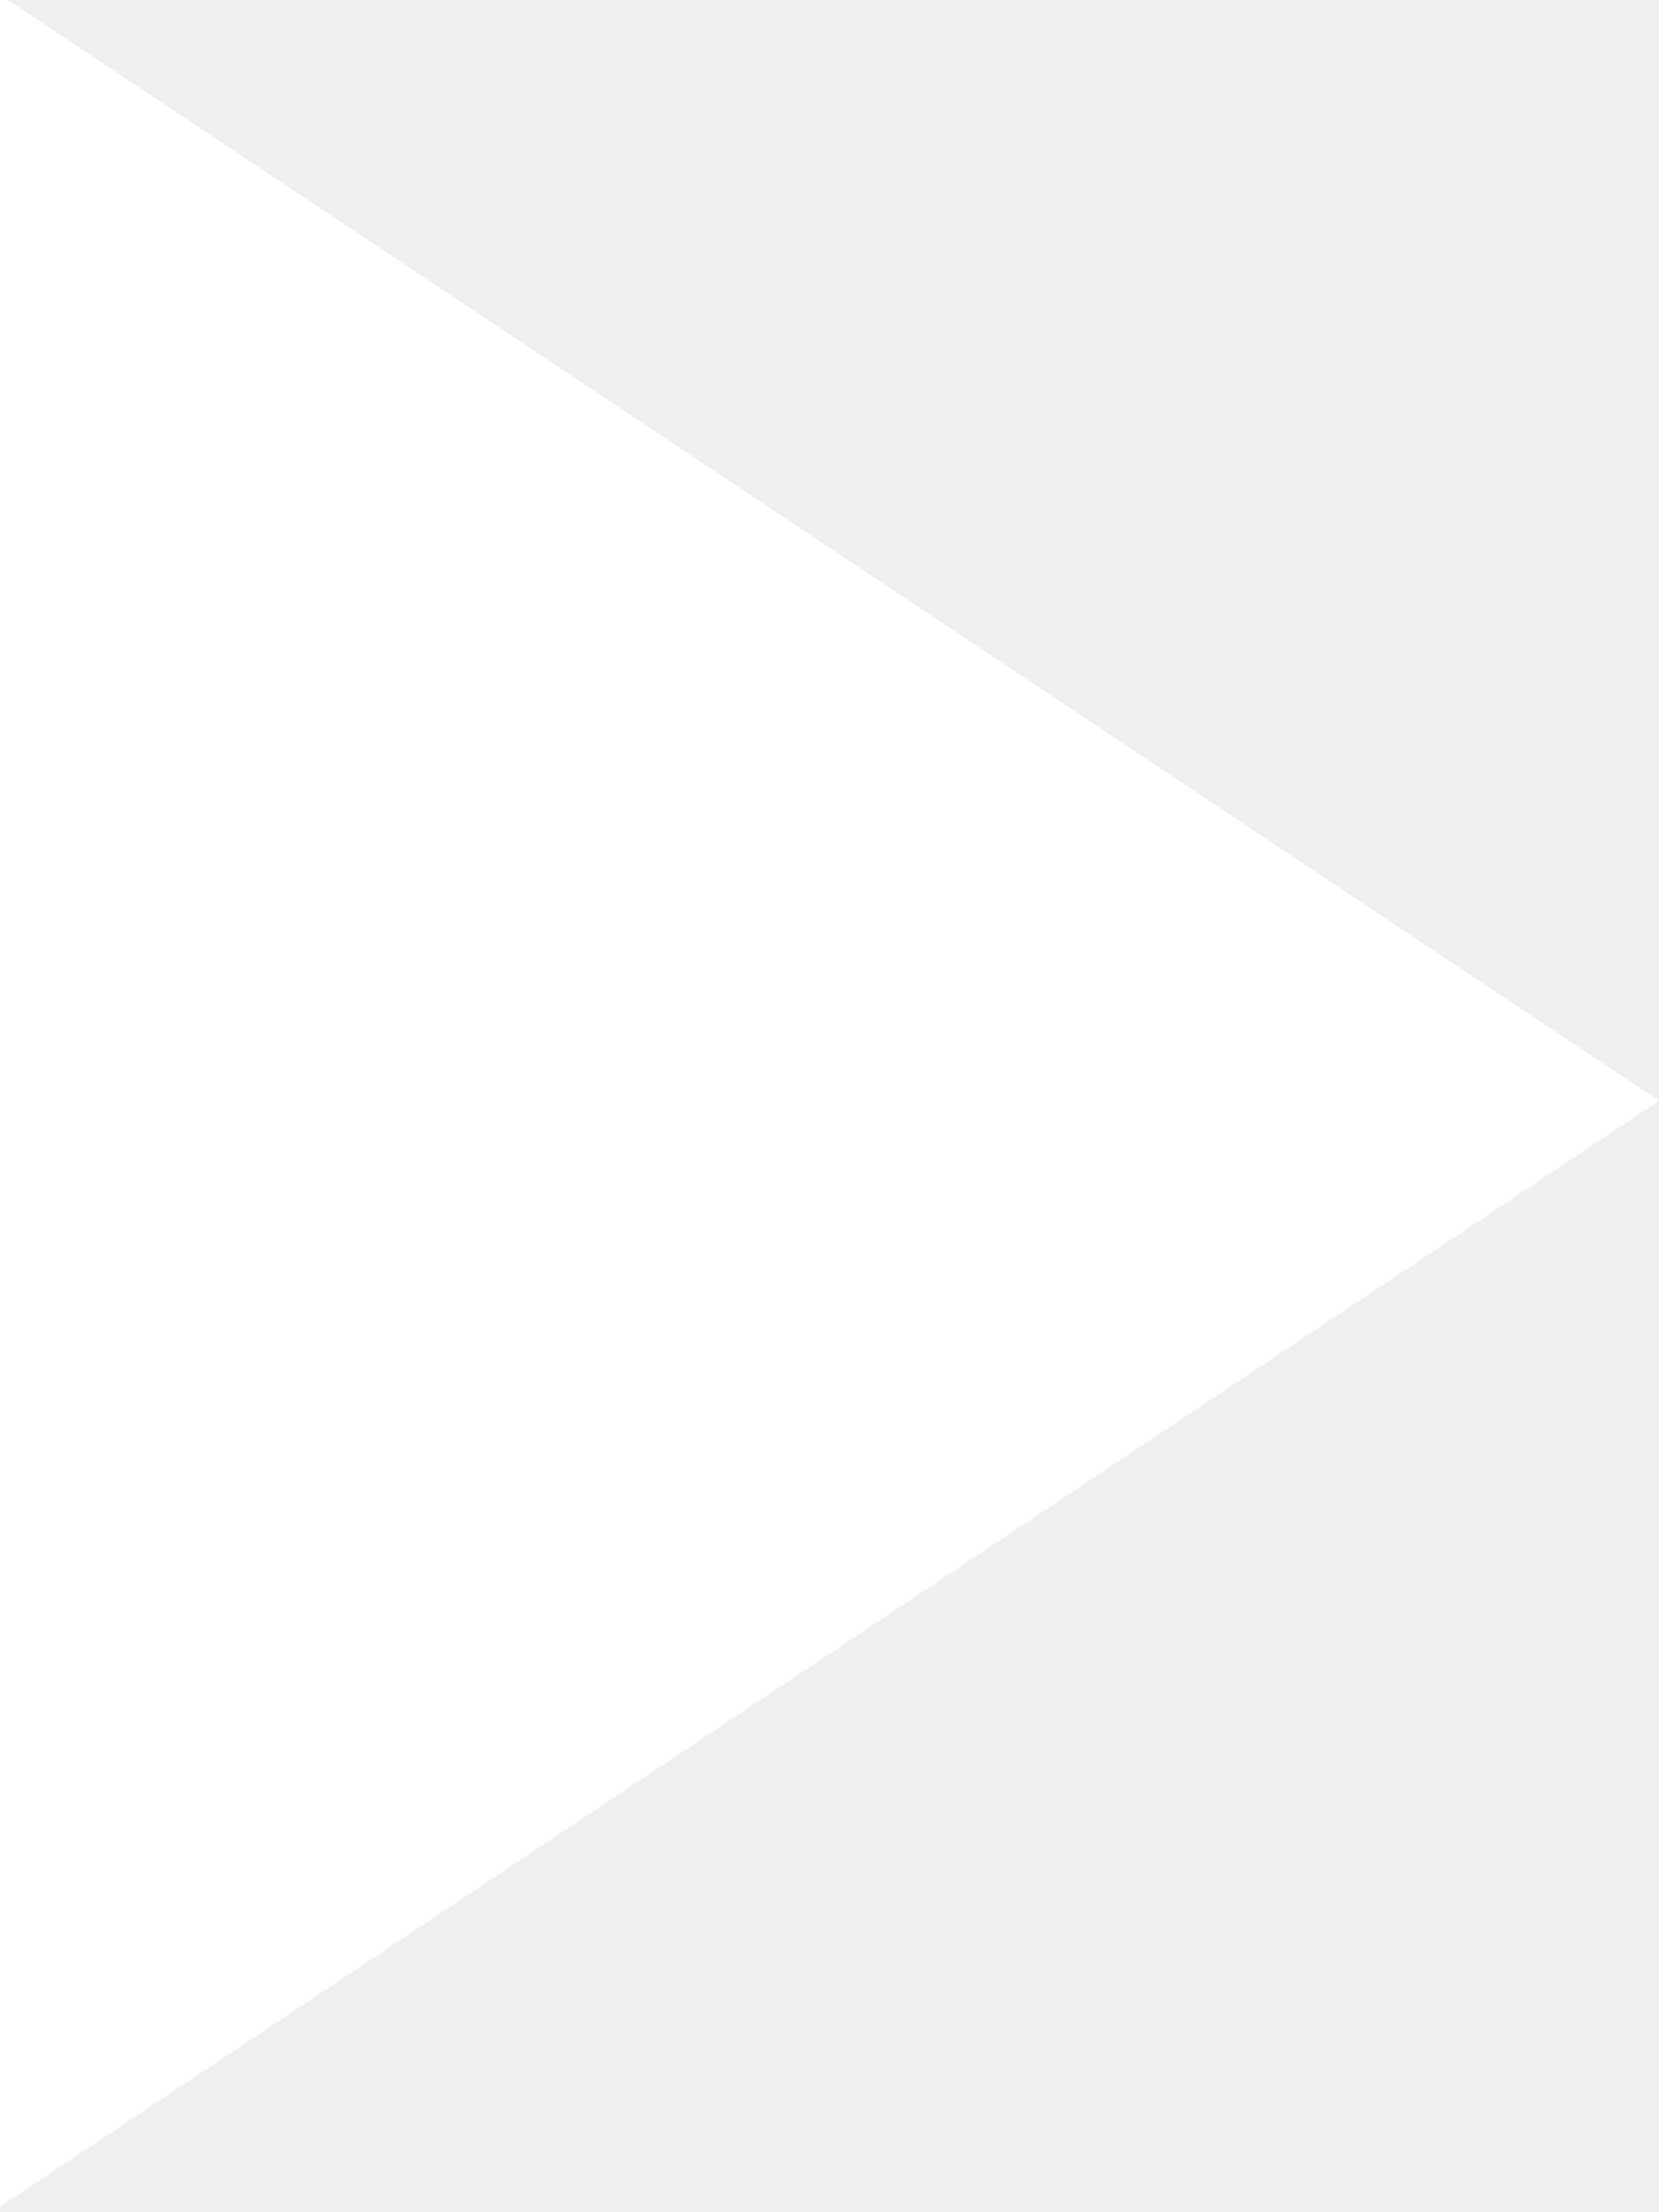
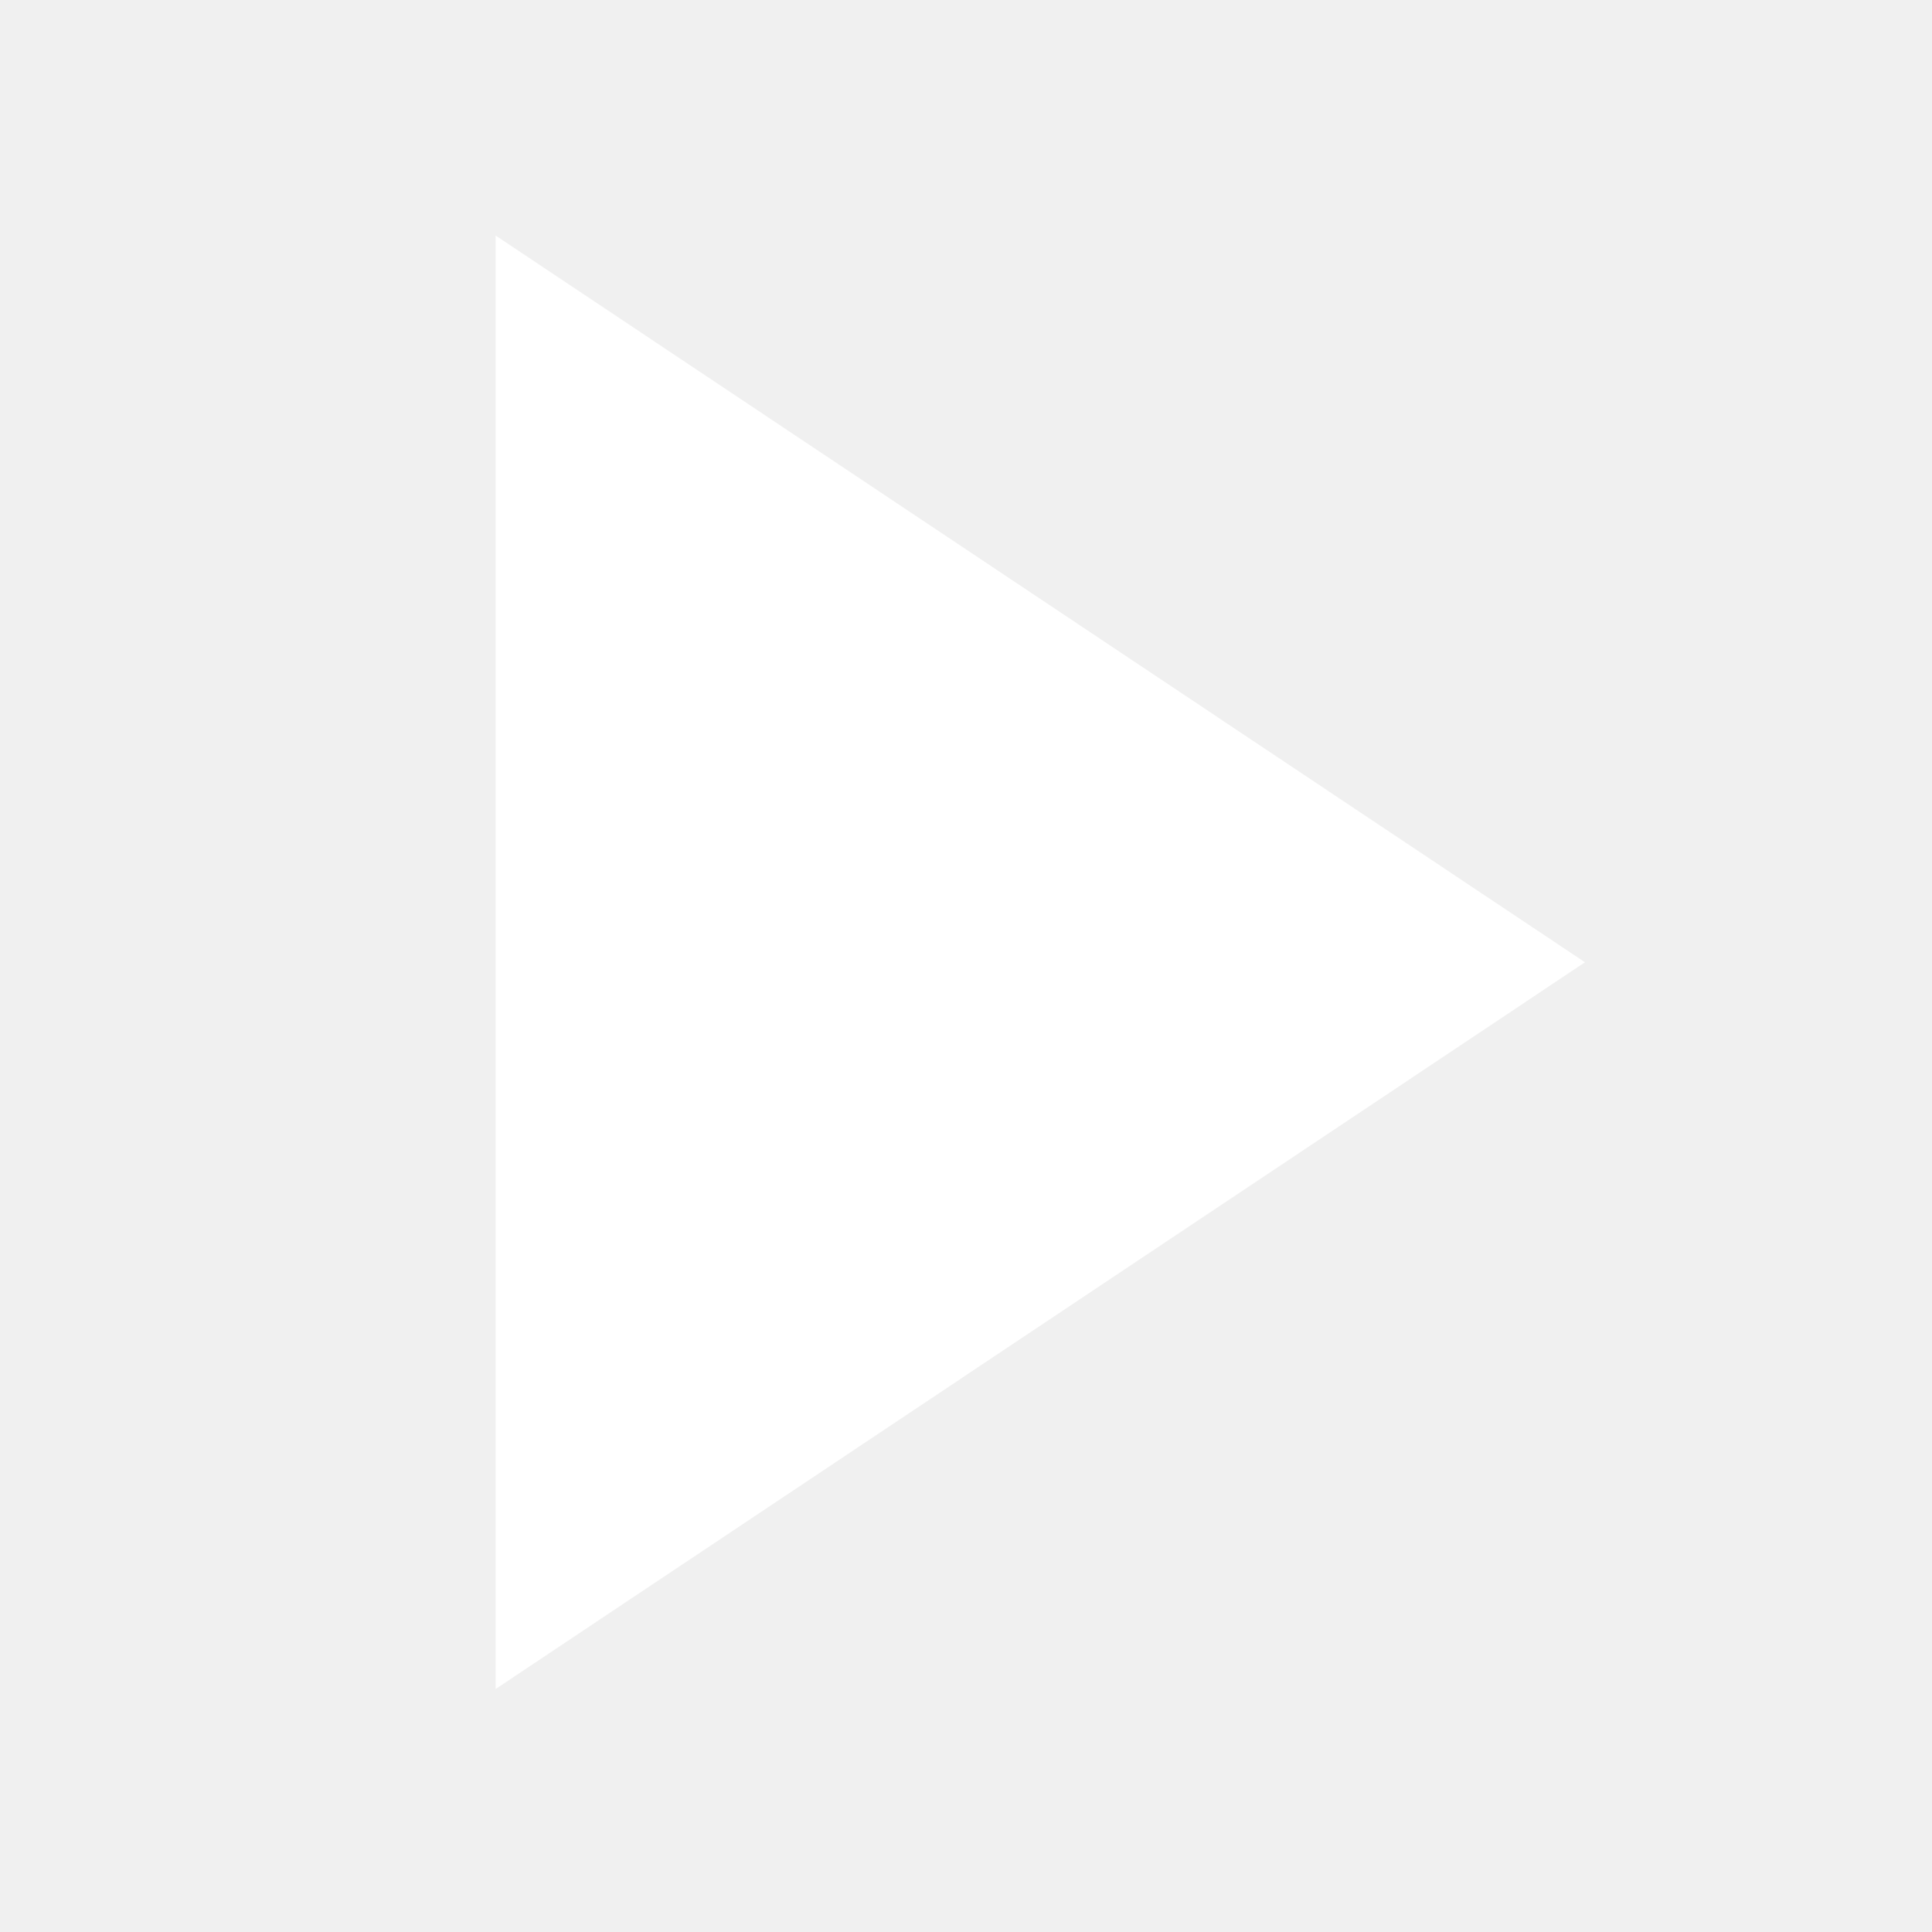
- <svg xmlns="http://www.w3.org/2000/svg" version="1.1" id="Calque_1" x="0px" y="0px" viewBox="0 0 15 20" style="enable-background:new 0 0 15 20;" xml:space="preserve">
-   <style type="text/css">
- 	.st0{fill-rule:evenodd;clip-rule:evenodd;fill:#FFFFFF;}
- </style>
-   <g id="Symboles">
-     <g id="barre-player-video" transform="translate(-40, -31)">
-       <g id="picto-play" transform="translate(34, 26.95238)">
-         <polygon id="Triangle" class="st0" points="21,14 6,24 6,4    " />
+ <svg xmlns="http://www.w3.org/2000/svg" id="bc8d79f5-ea57-43a9-9754-ee6448a48fc5" data-name="Calque 1" viewBox="0 0 26 26">
+   <g id="b6103cab-0f54-400f-9089-20ec42da9fdd" data-name="Symboles">
+     <g id="ad62ee2b-b9fa-4043-b143-9160685dd039" data-name="barre-player-video">
+       <g id="a174f25b-6364-45c4-8cb0-e7c19a2c2411" data-name="picto-play">
+         <polygon id="ba75b4bd-44e6-4c4e-84ff-261680241b8e" data-name="Triangle" points="21.33 12.95 6.67 22.73 6.67 3.17 21.33 12.95" style="fill: #fff;fill-rule: evenodd" />
      </g>
    </g>
  </g>
+   <rect width="26" height="26" style="fill: none" />
</svg>
